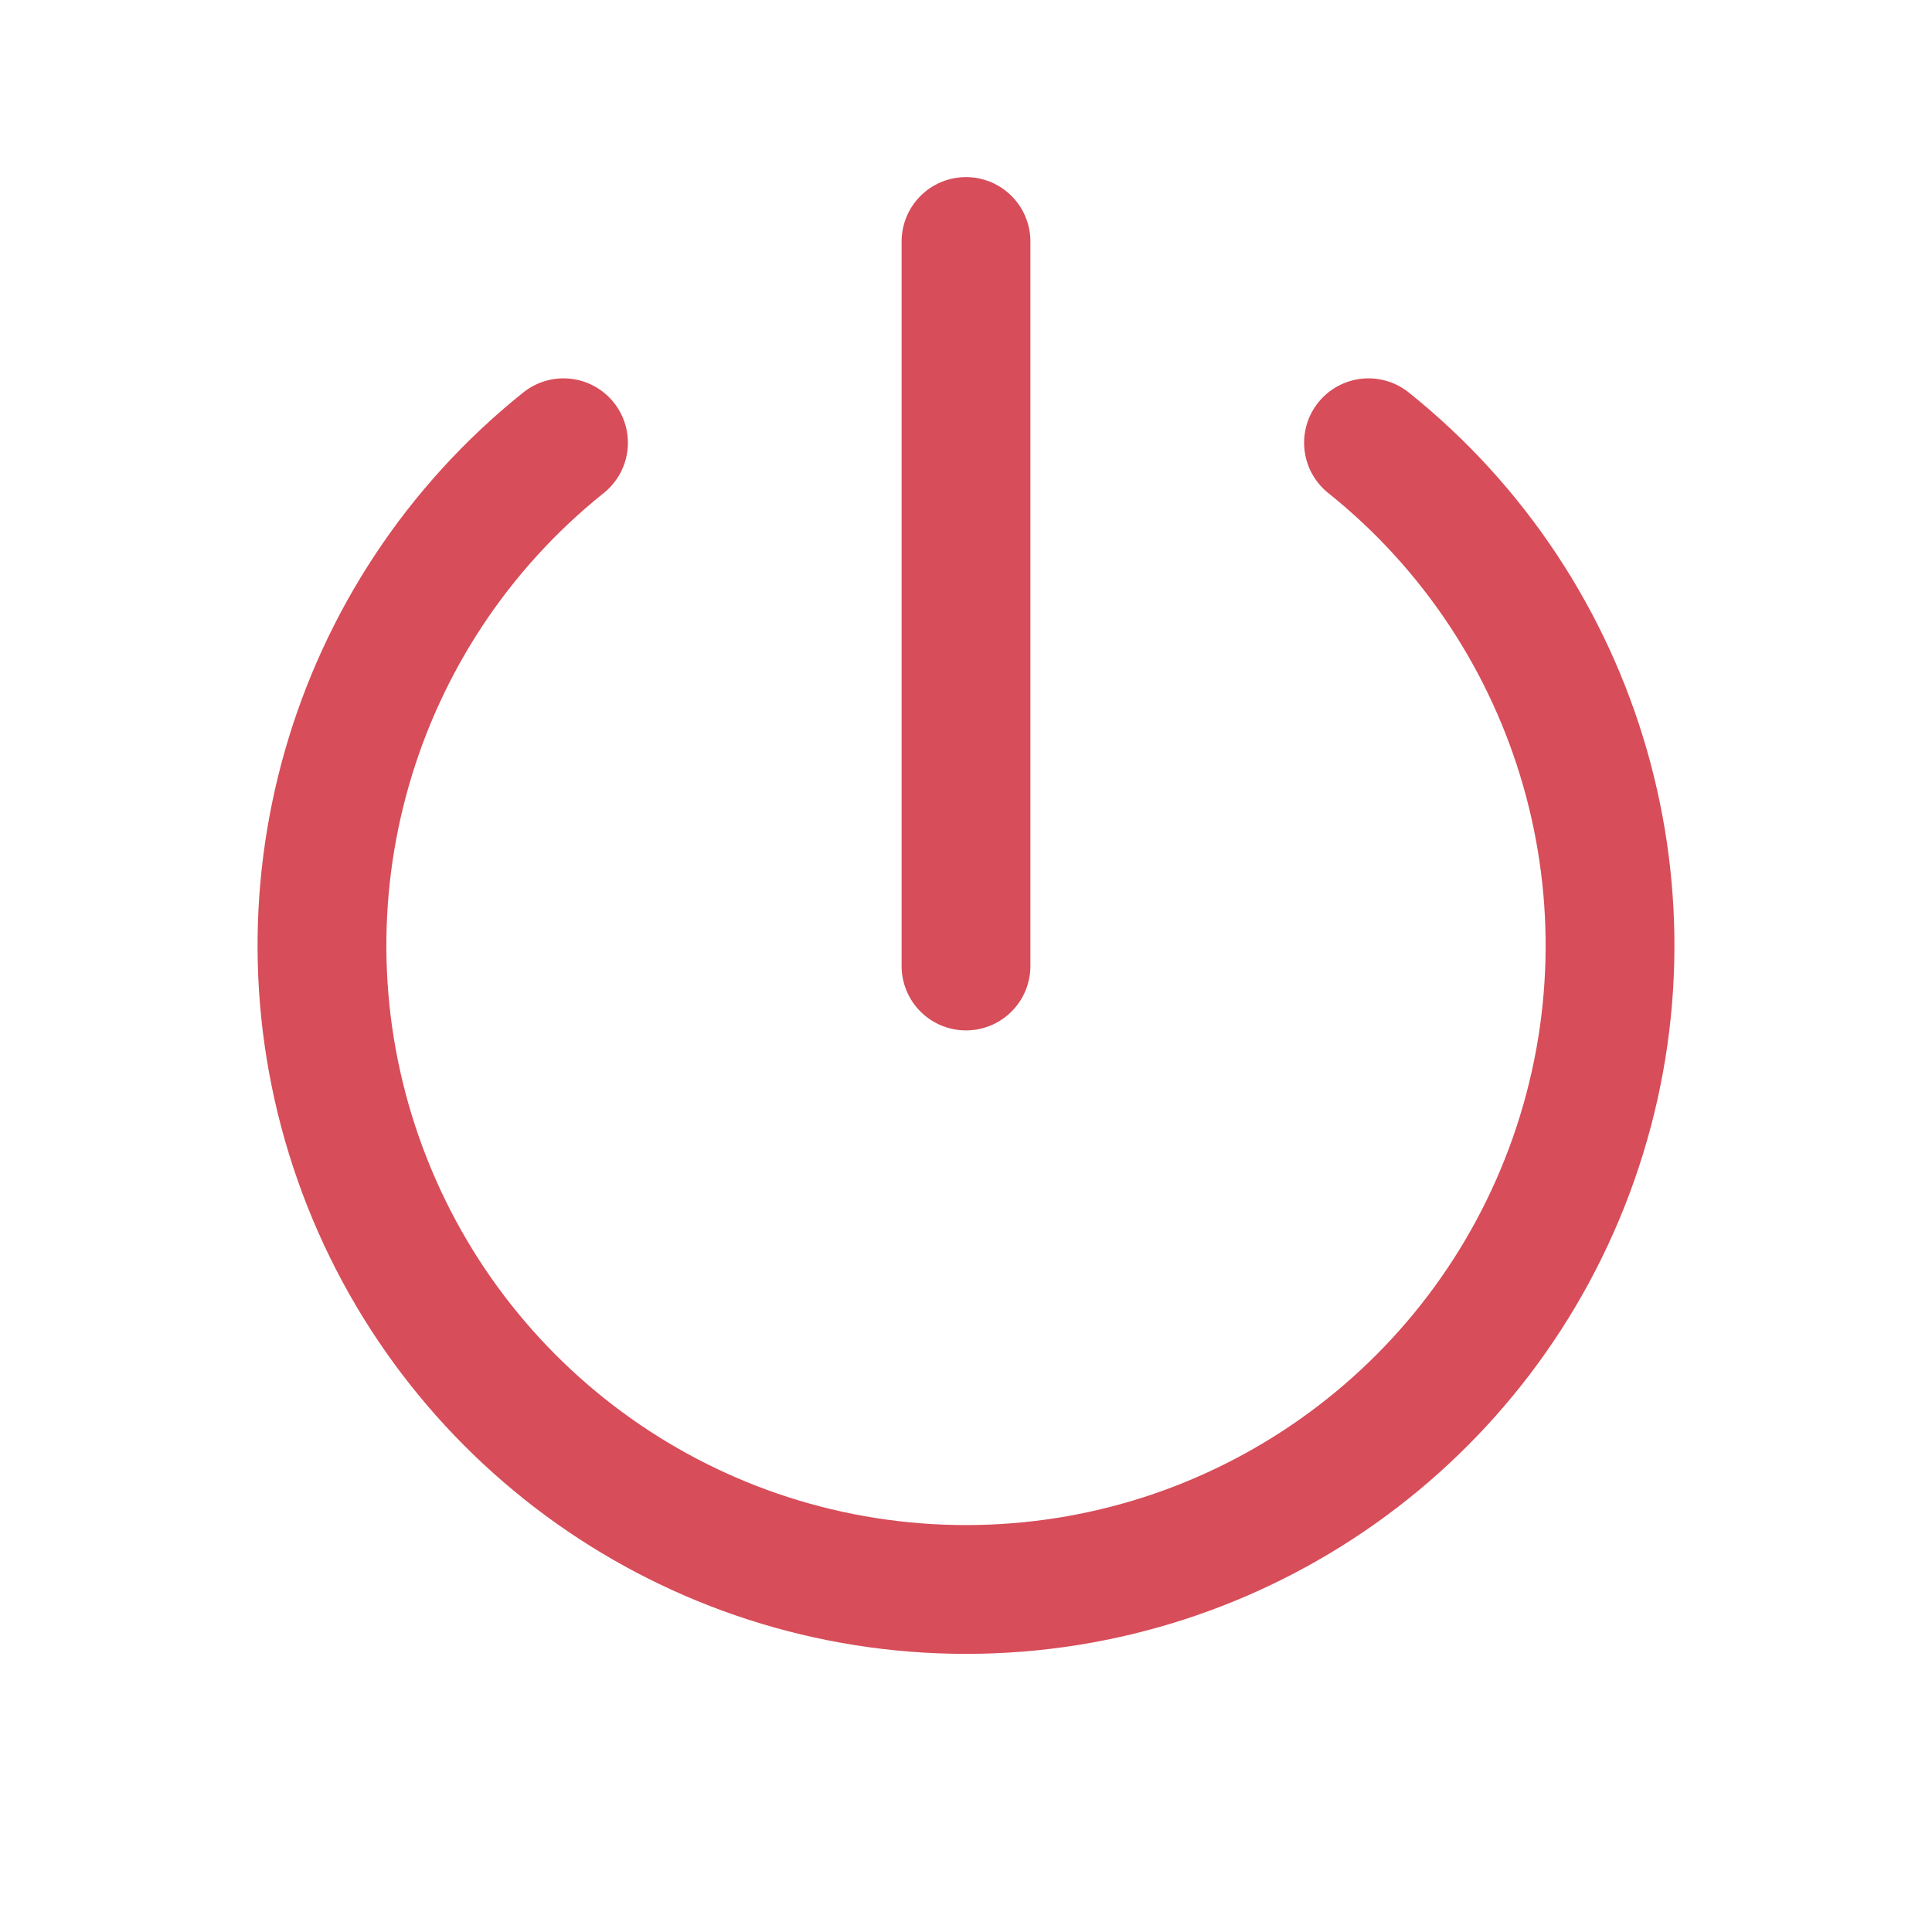
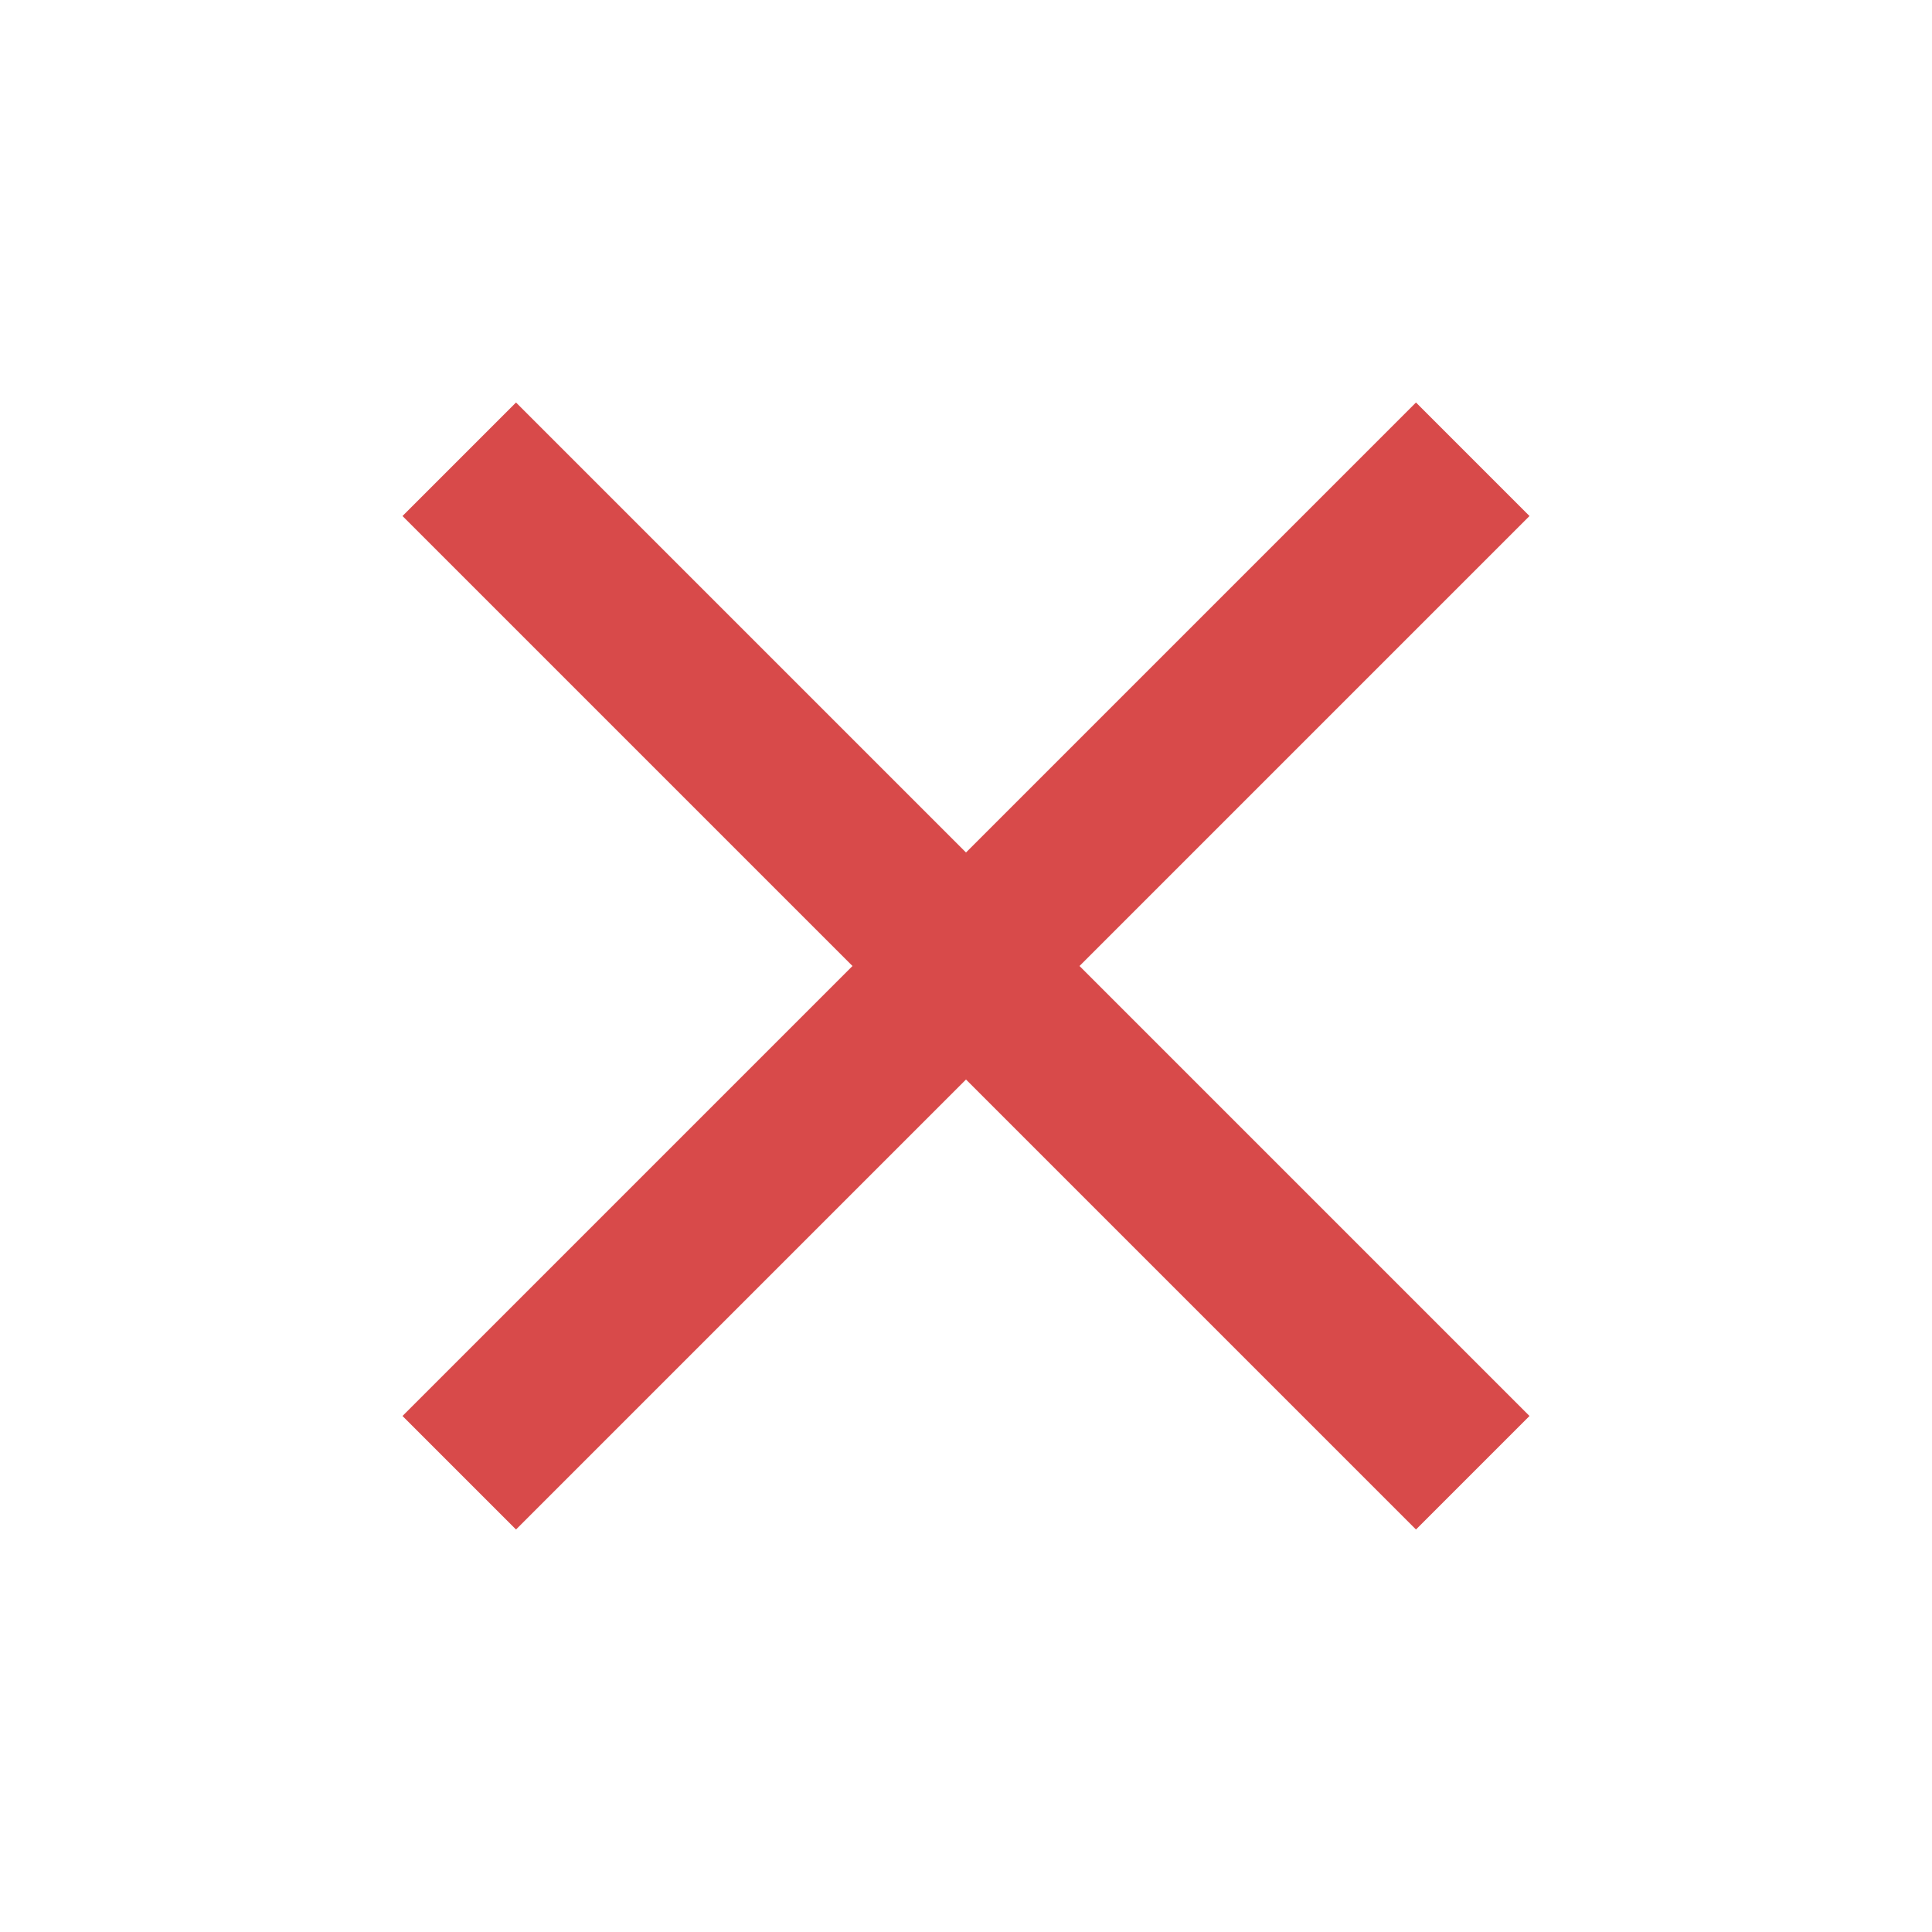
<svg xmlns="http://www.w3.org/2000/svg" width="24" height="24" viewBox="0 0 24 24">
-   <g fill="none" stroke="#D74D59" stroke-width="1.6" stroke-linecap="round" stroke-linejoin="round">
-     <path d="M12 3v9M7 5.5a8 8 0 1 0 10 0" />
-   </g>
+   <path fill="#D84A4A" d="M19 6.41L17.59 5 12 10.59 6.41 5 5 6.41 10.59 12 5 17.59 6.41 19 12 13.41 17.59 19 19 17.59 13.41 12z" />
</svg>
